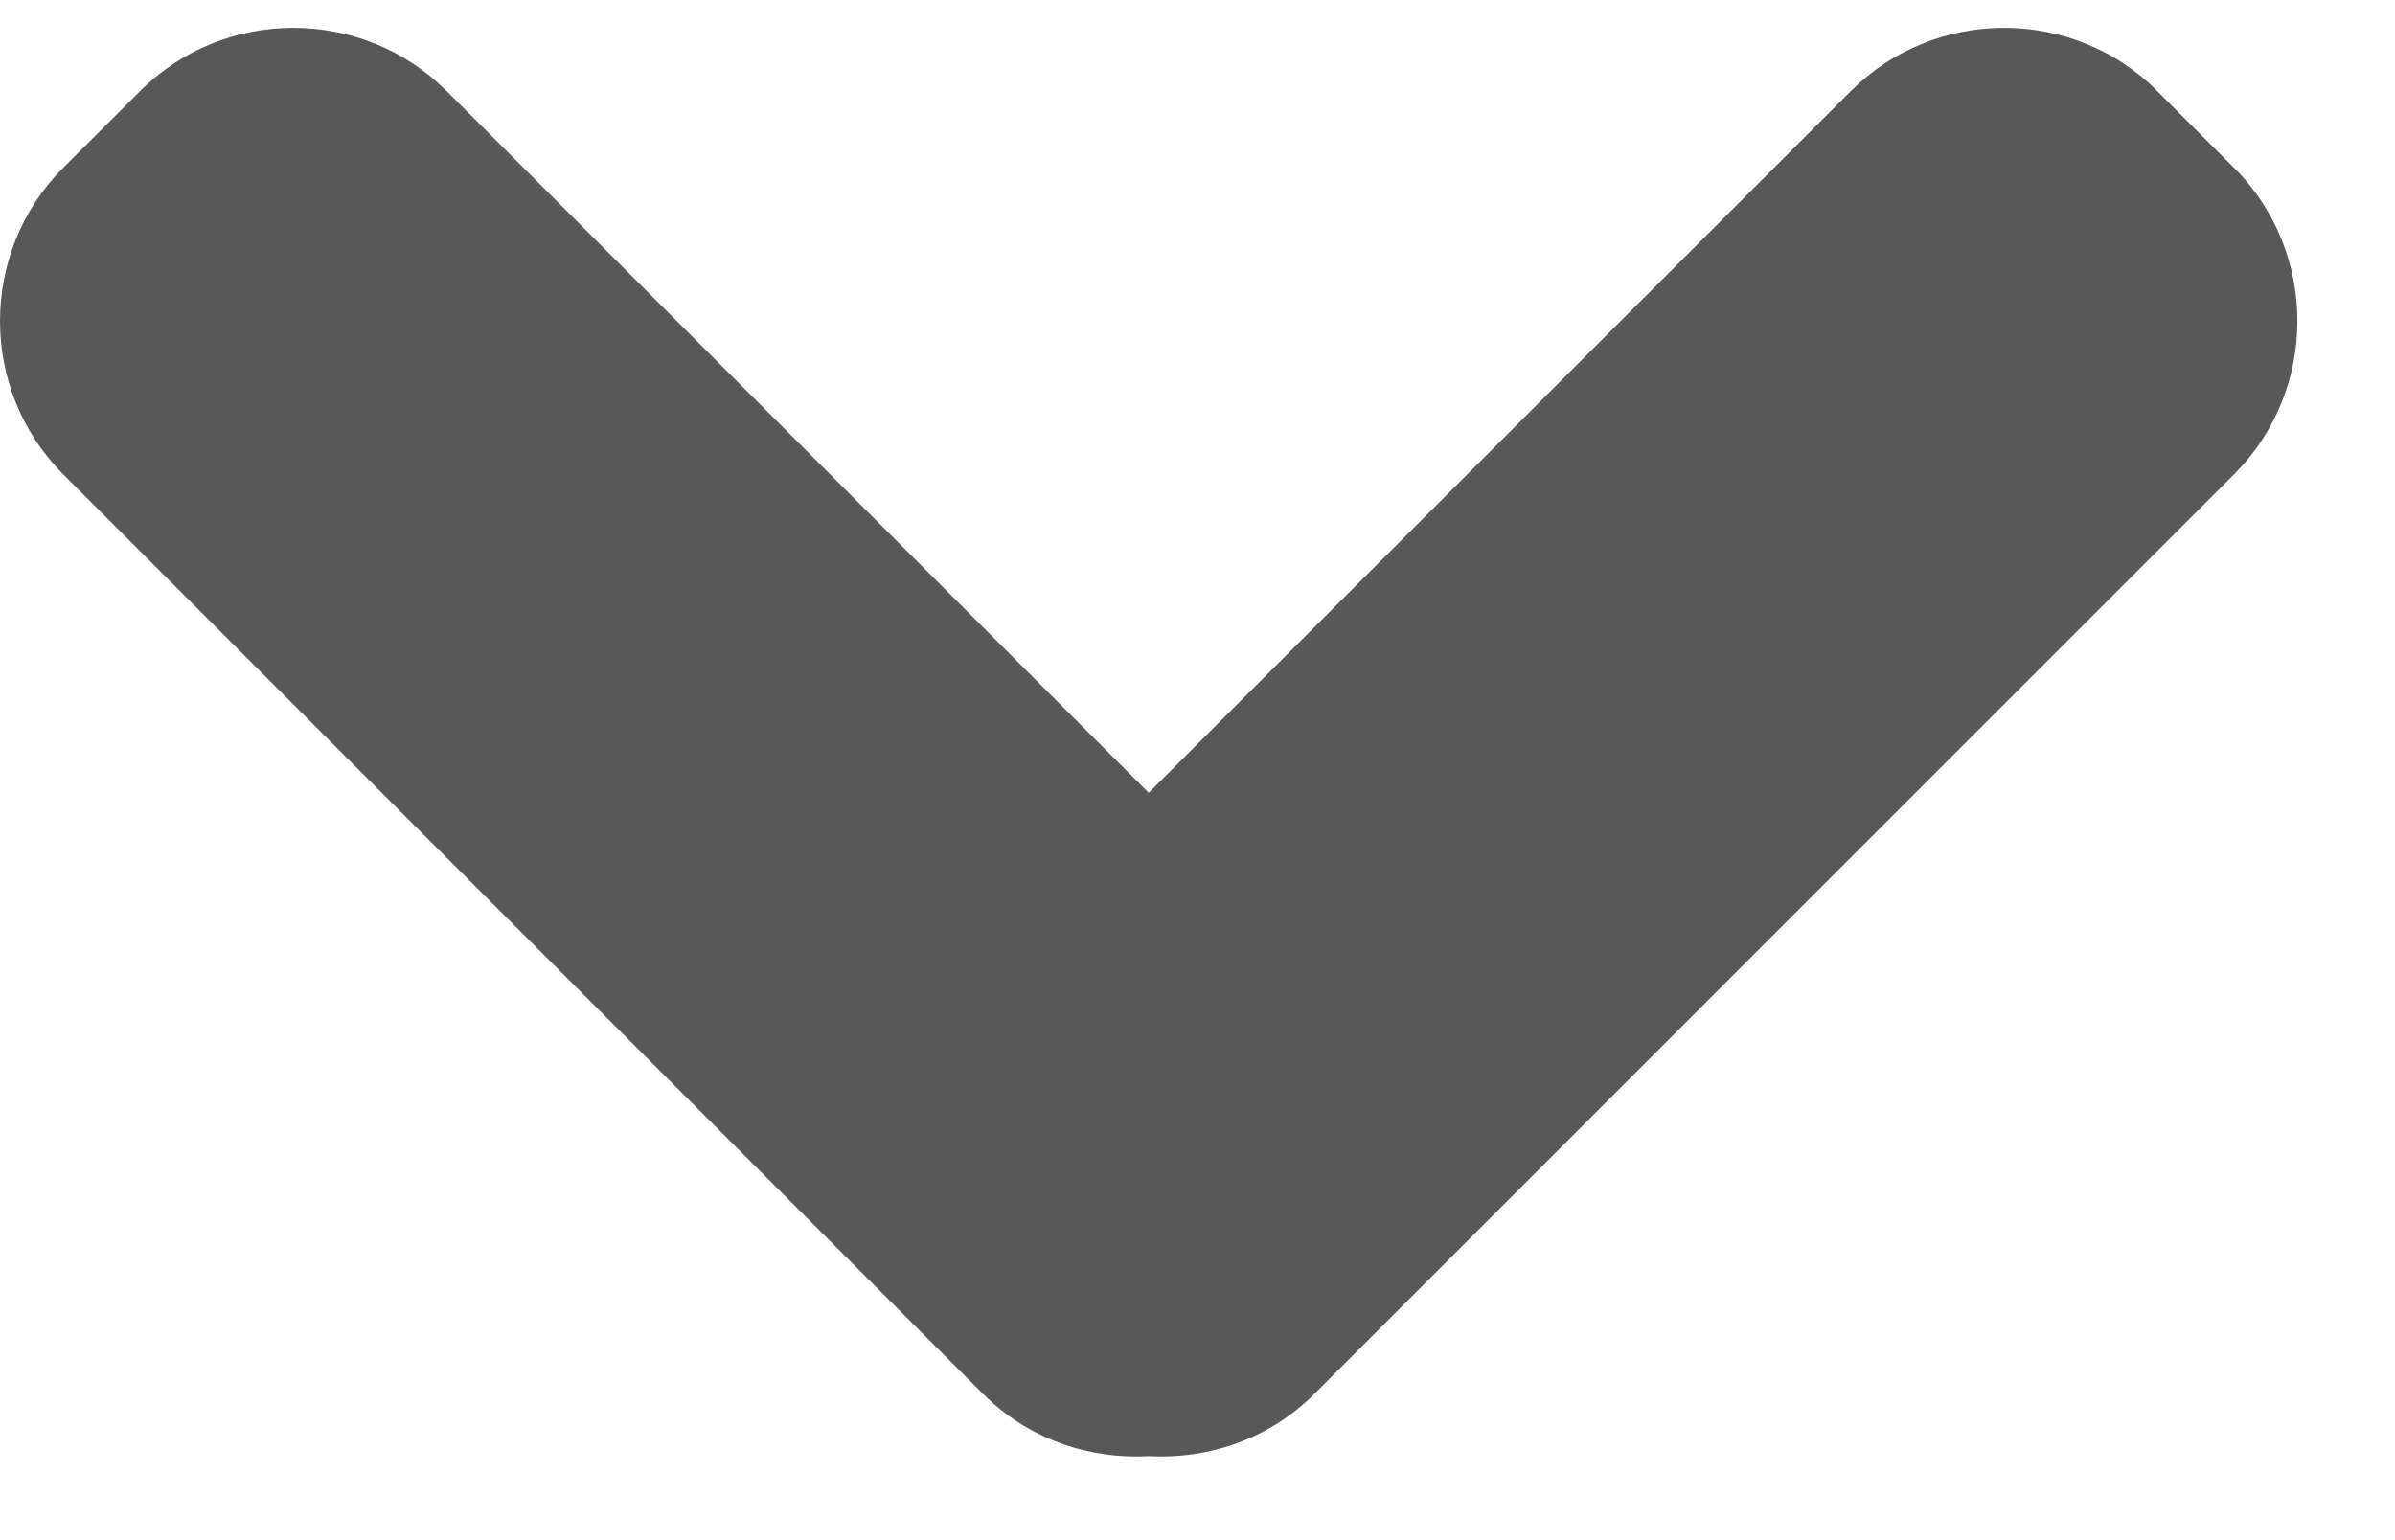
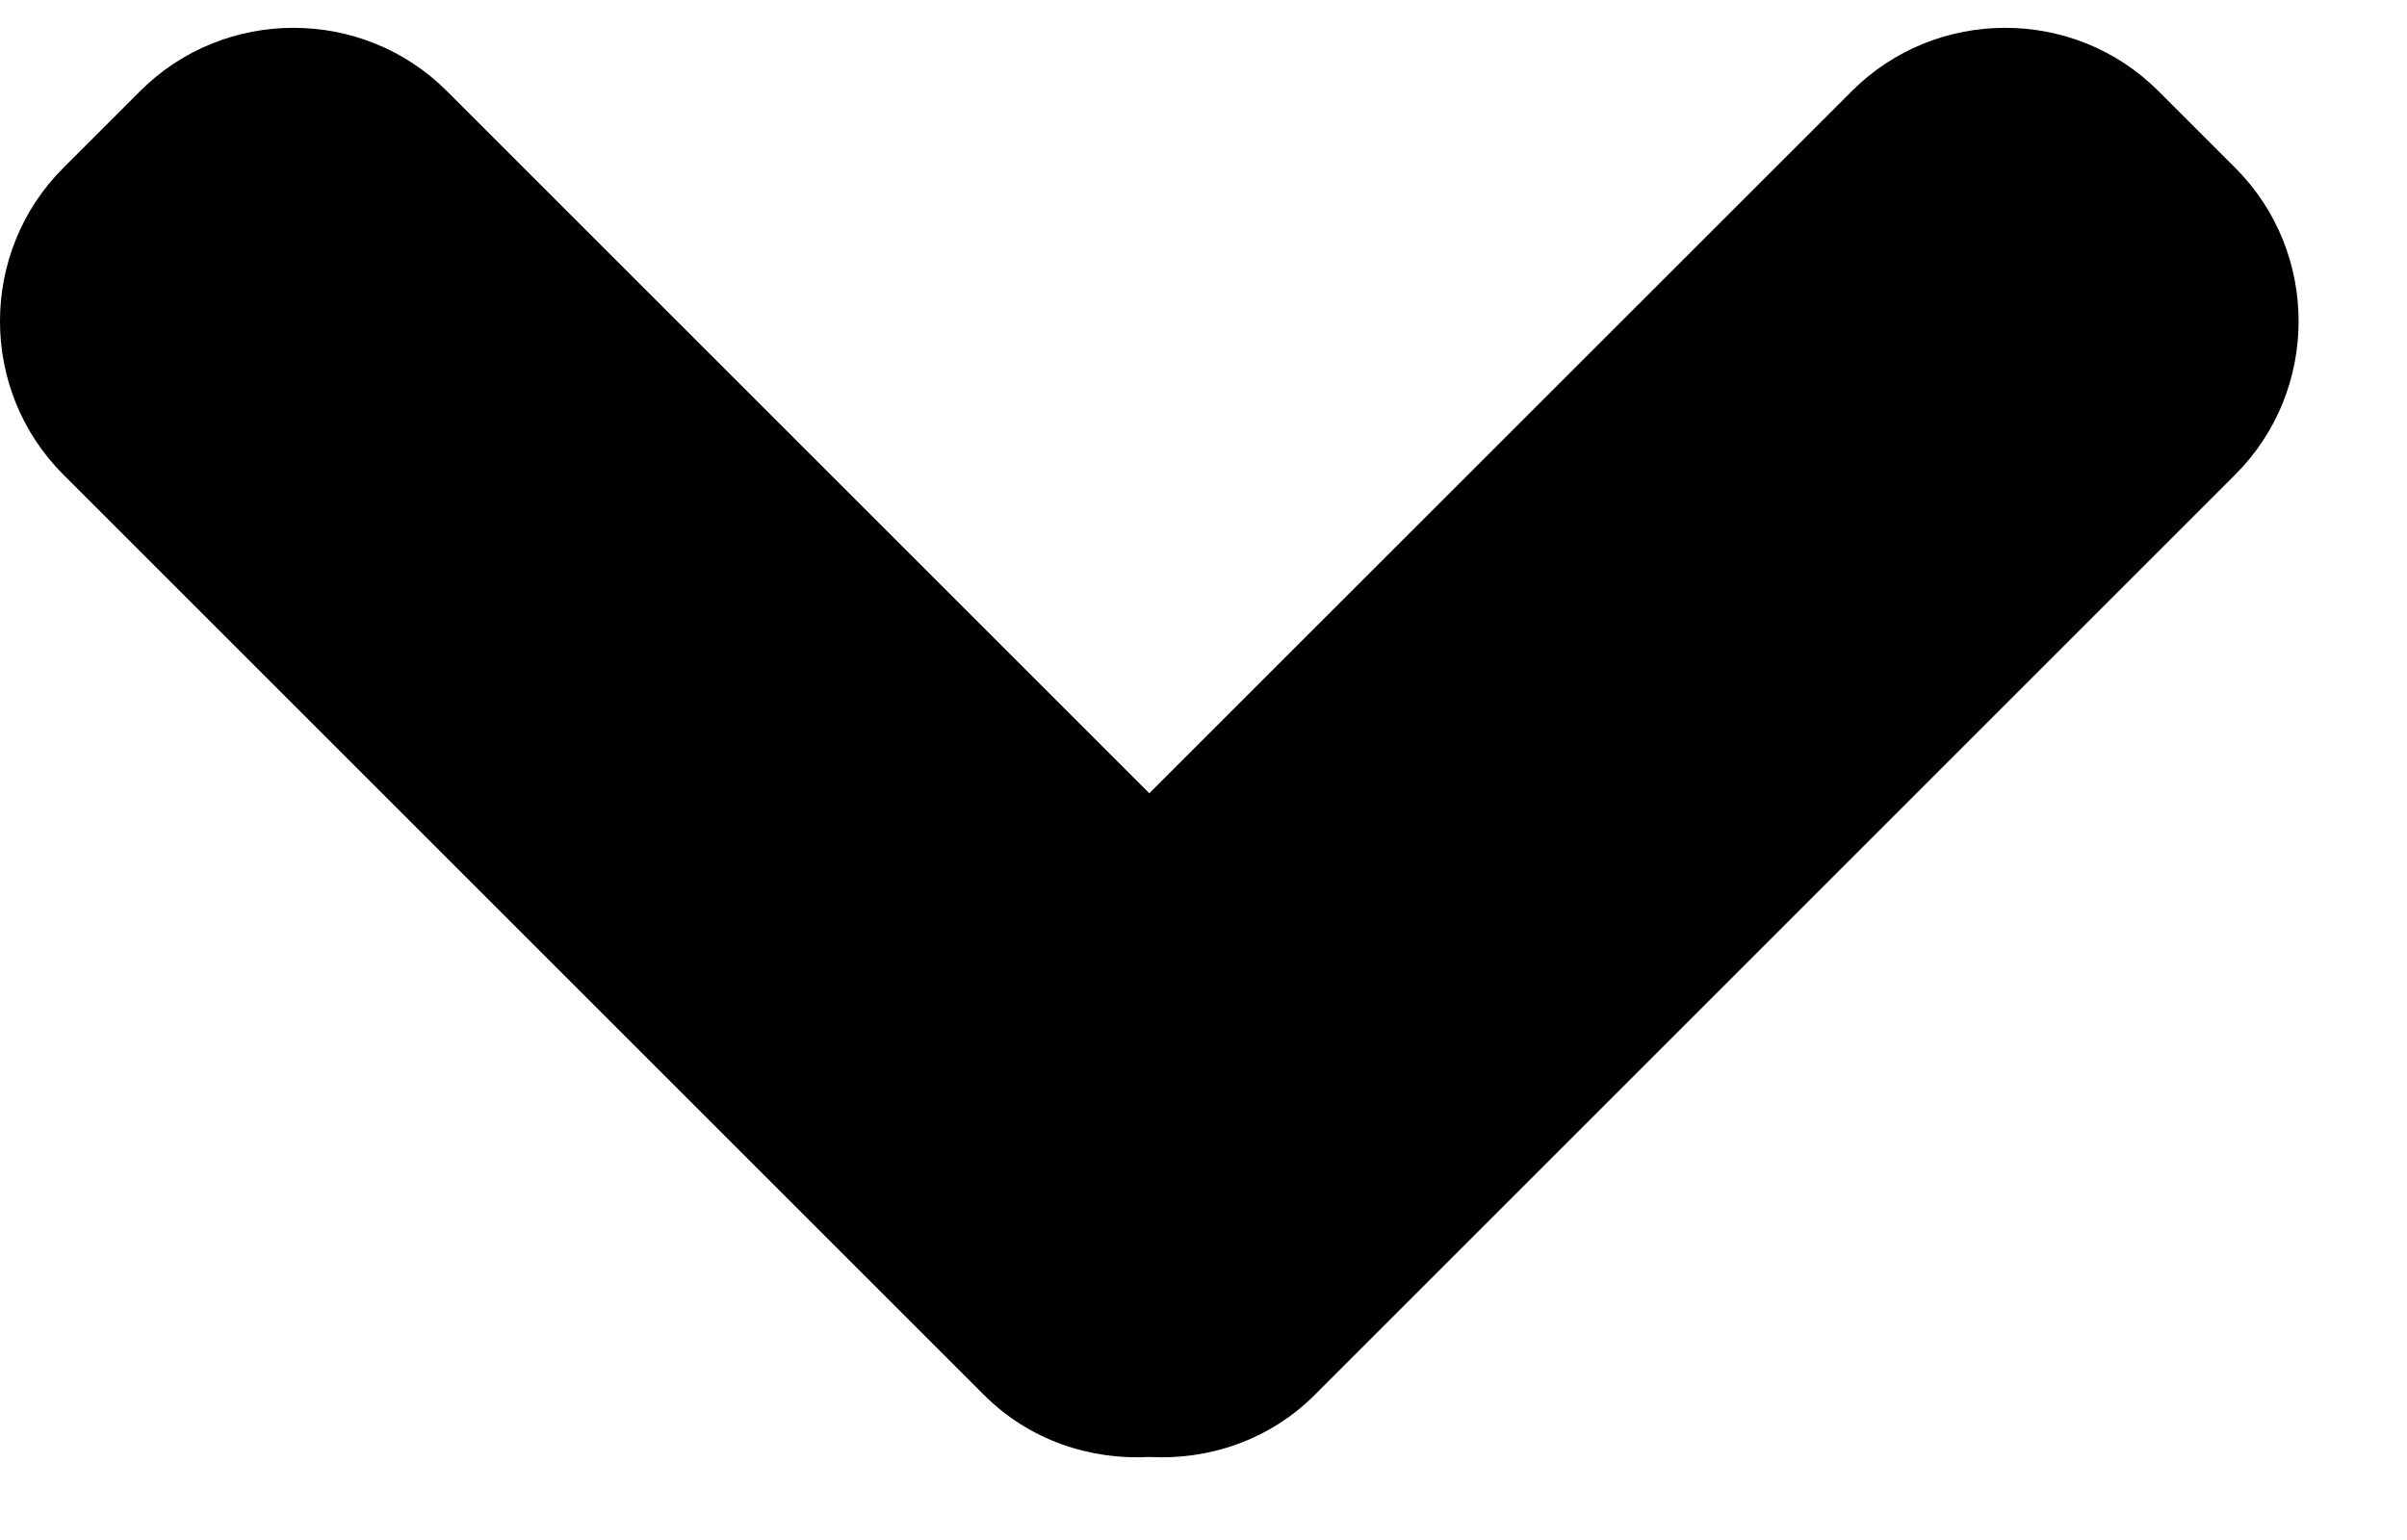
- <svg xmlns="http://www.w3.org/2000/svg" width="14px" height="9px" viewBox="0 0 14 9" version="1.1">
-   <defs />
-   <g id="Page-1" stroke="none" stroke-width="1" fill="none" fill-rule="evenodd">
-     <g id="MD" transform="translate(-1119, -7207)" fill-rule="nonzero" fill="#585858">
-       <g id="FAQ" transform="translate(230, 7069)">
-         <g id="1" transform="translate(0, 135)">
-           <g id="icon-arrow" transform="translate(898.5375, 9.679196) scale(1, -1) translate(-898.5375, -9.679196) translate(891.5375, 5.304196)">
-             <path d="M3.881,6.715 L7.984,2.611 C8.477,2.118 8.477,1.311 7.984,0.819 L7.536,0.37 C7.043,-0.123 6.236,-0.123 5.743,0.37 L0.365,5.748 C0.101,6.012 -0.017,6.367 0.002,6.715 C-0.017,7.063 0.101,7.418 0.365,7.682 L5.743,13.059 C6.236,13.553 7.043,13.553 7.536,13.059 L7.984,12.611 C8.477,12.119 8.477,11.312 7.984,10.819 L3.881,6.715 Z" id="Shape" transform="translate(4.177086, 6.714674) scale(1, -1) rotate(-90) translate(-4.177086, -6.714674) " />
-           </g>
-         </g>
-       </g>
-     </g>
-   </g>
+ <svg xmlns="http://www.w3.org/2000/svg" version="1.1" width="50" height="32" viewBox="0 0 50 32">
+   <path d="M23.874 16.484l-14.591-14.591c-1.751-1.753-4.621-1.753-6.372 0l-1.595 1.595c-1.755 1.753-1.755 4.621 0 6.374l19.121 19.121c0.939 0.941 2.201 1.359 3.439 1.292 1.236 0.067 2.498-0.351 3.437-1.292l19.119-19.121c1.755-1.753 1.755-4.621 0-6.374l-1.595-1.595c-1.749-1.753-4.618-1.753-6.369 0l-14.594 14.591z" />
</svg>
